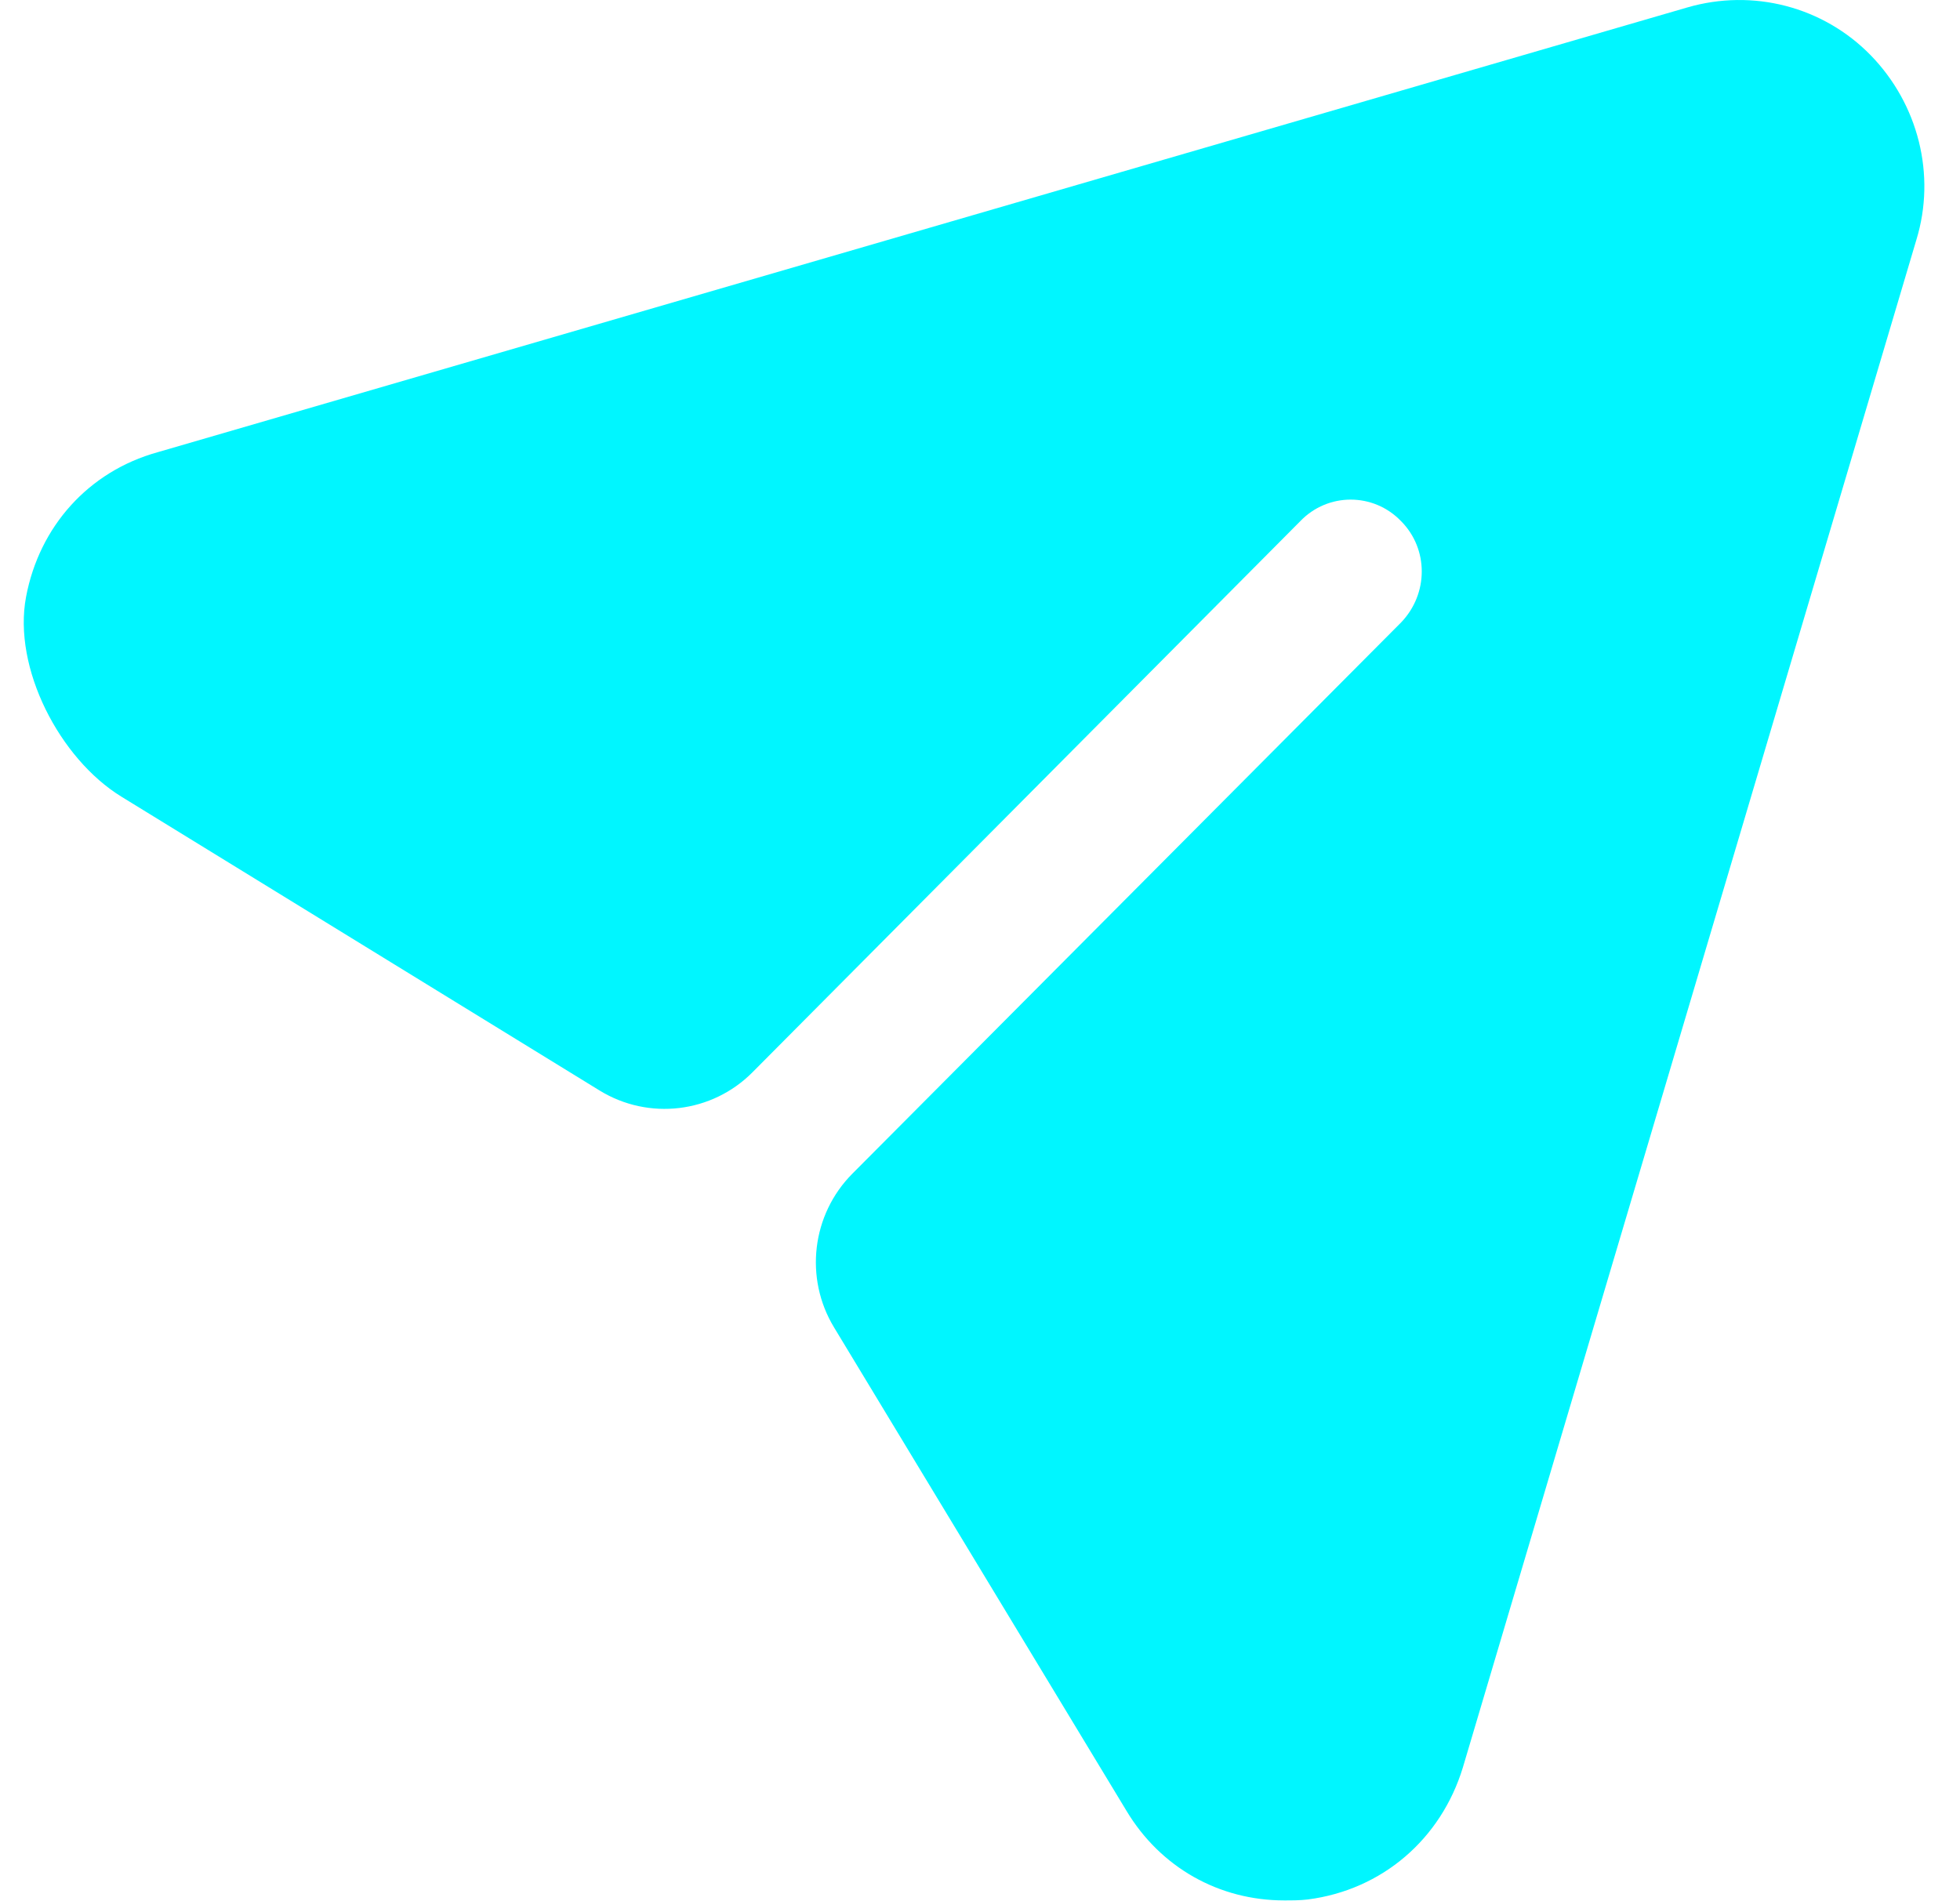
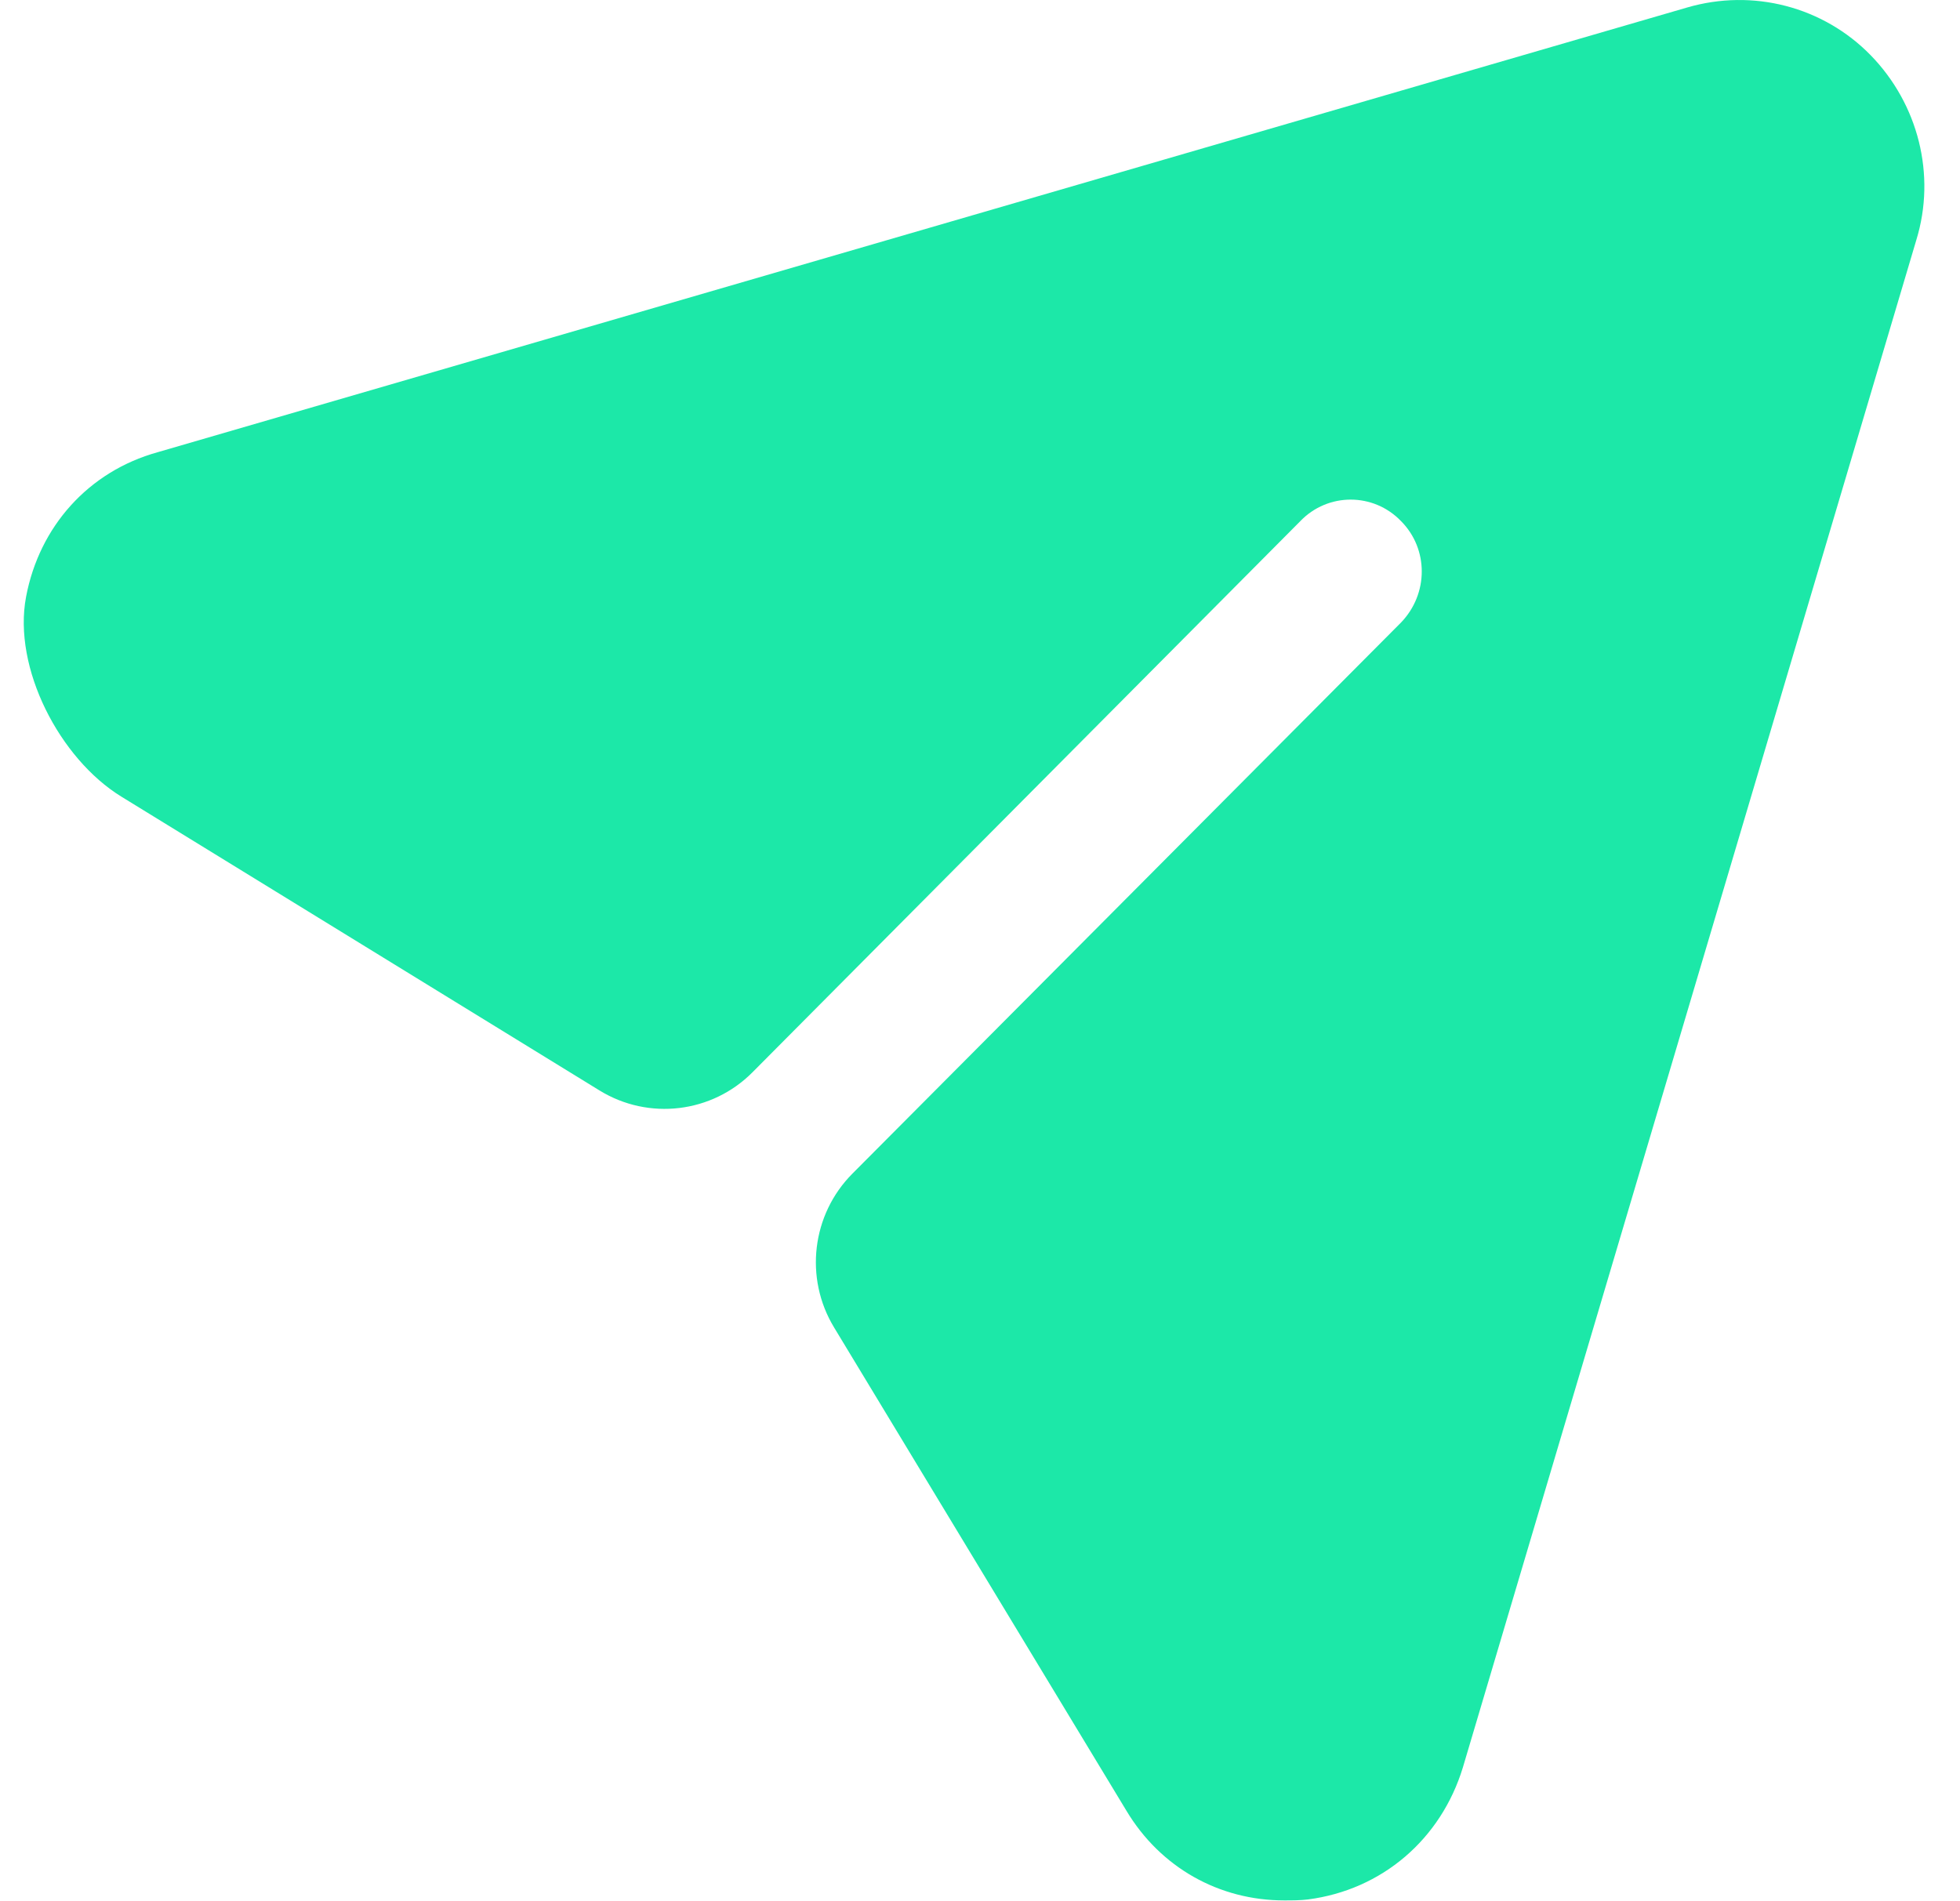
<svg xmlns="http://www.w3.org/2000/svg" width="33" height="32" viewBox="0 0 33 32" fill="none">
-   <path d="M31.497 0.931C30.696 0.11 29.512 -0.196 28.407 0.126L2.653 7.615C1.488 7.939 0.662 8.868 0.439 10.049C0.212 11.25 1.006 12.776 2.043 13.414L10.096 18.363C10.922 18.87 11.988 18.743 12.671 18.054L21.893 8.775C22.357 8.292 23.125 8.292 23.589 8.775C24.054 9.242 24.054 9.999 23.589 10.482L14.352 19.762C13.667 20.45 13.539 21.521 14.043 22.352L18.963 30.486C19.54 31.452 20.532 32 21.621 32C21.749 32 21.893 32 22.021 31.984C23.269 31.823 24.262 30.969 24.63 29.761L32.265 4.04C32.601 2.944 32.297 1.753 31.497 0.931" fill="#00F6FF" />
+   <path d="M31.497 0.931C30.696 0.11 29.512 -0.196 28.407 0.126L2.653 7.615C1.488 7.939 0.662 8.868 0.439 10.049C0.212 11.25 1.006 12.776 2.043 13.414L10.096 18.363C10.922 18.87 11.988 18.743 12.671 18.054L21.893 8.775C22.357 8.292 23.125 8.292 23.589 8.775C24.054 9.242 24.054 9.999 23.589 10.482L14.352 19.762C13.667 20.45 13.539 21.521 14.043 22.352L18.963 30.486C19.54 31.452 20.532 32 21.621 32C21.749 32 21.893 32 22.021 31.984C23.269 31.823 24.262 30.969 24.63 29.761L32.265 4.04C32.601 2.944 32.297 1.753 31.497 0.931" fill="#1CE8A8" />
</svg>
